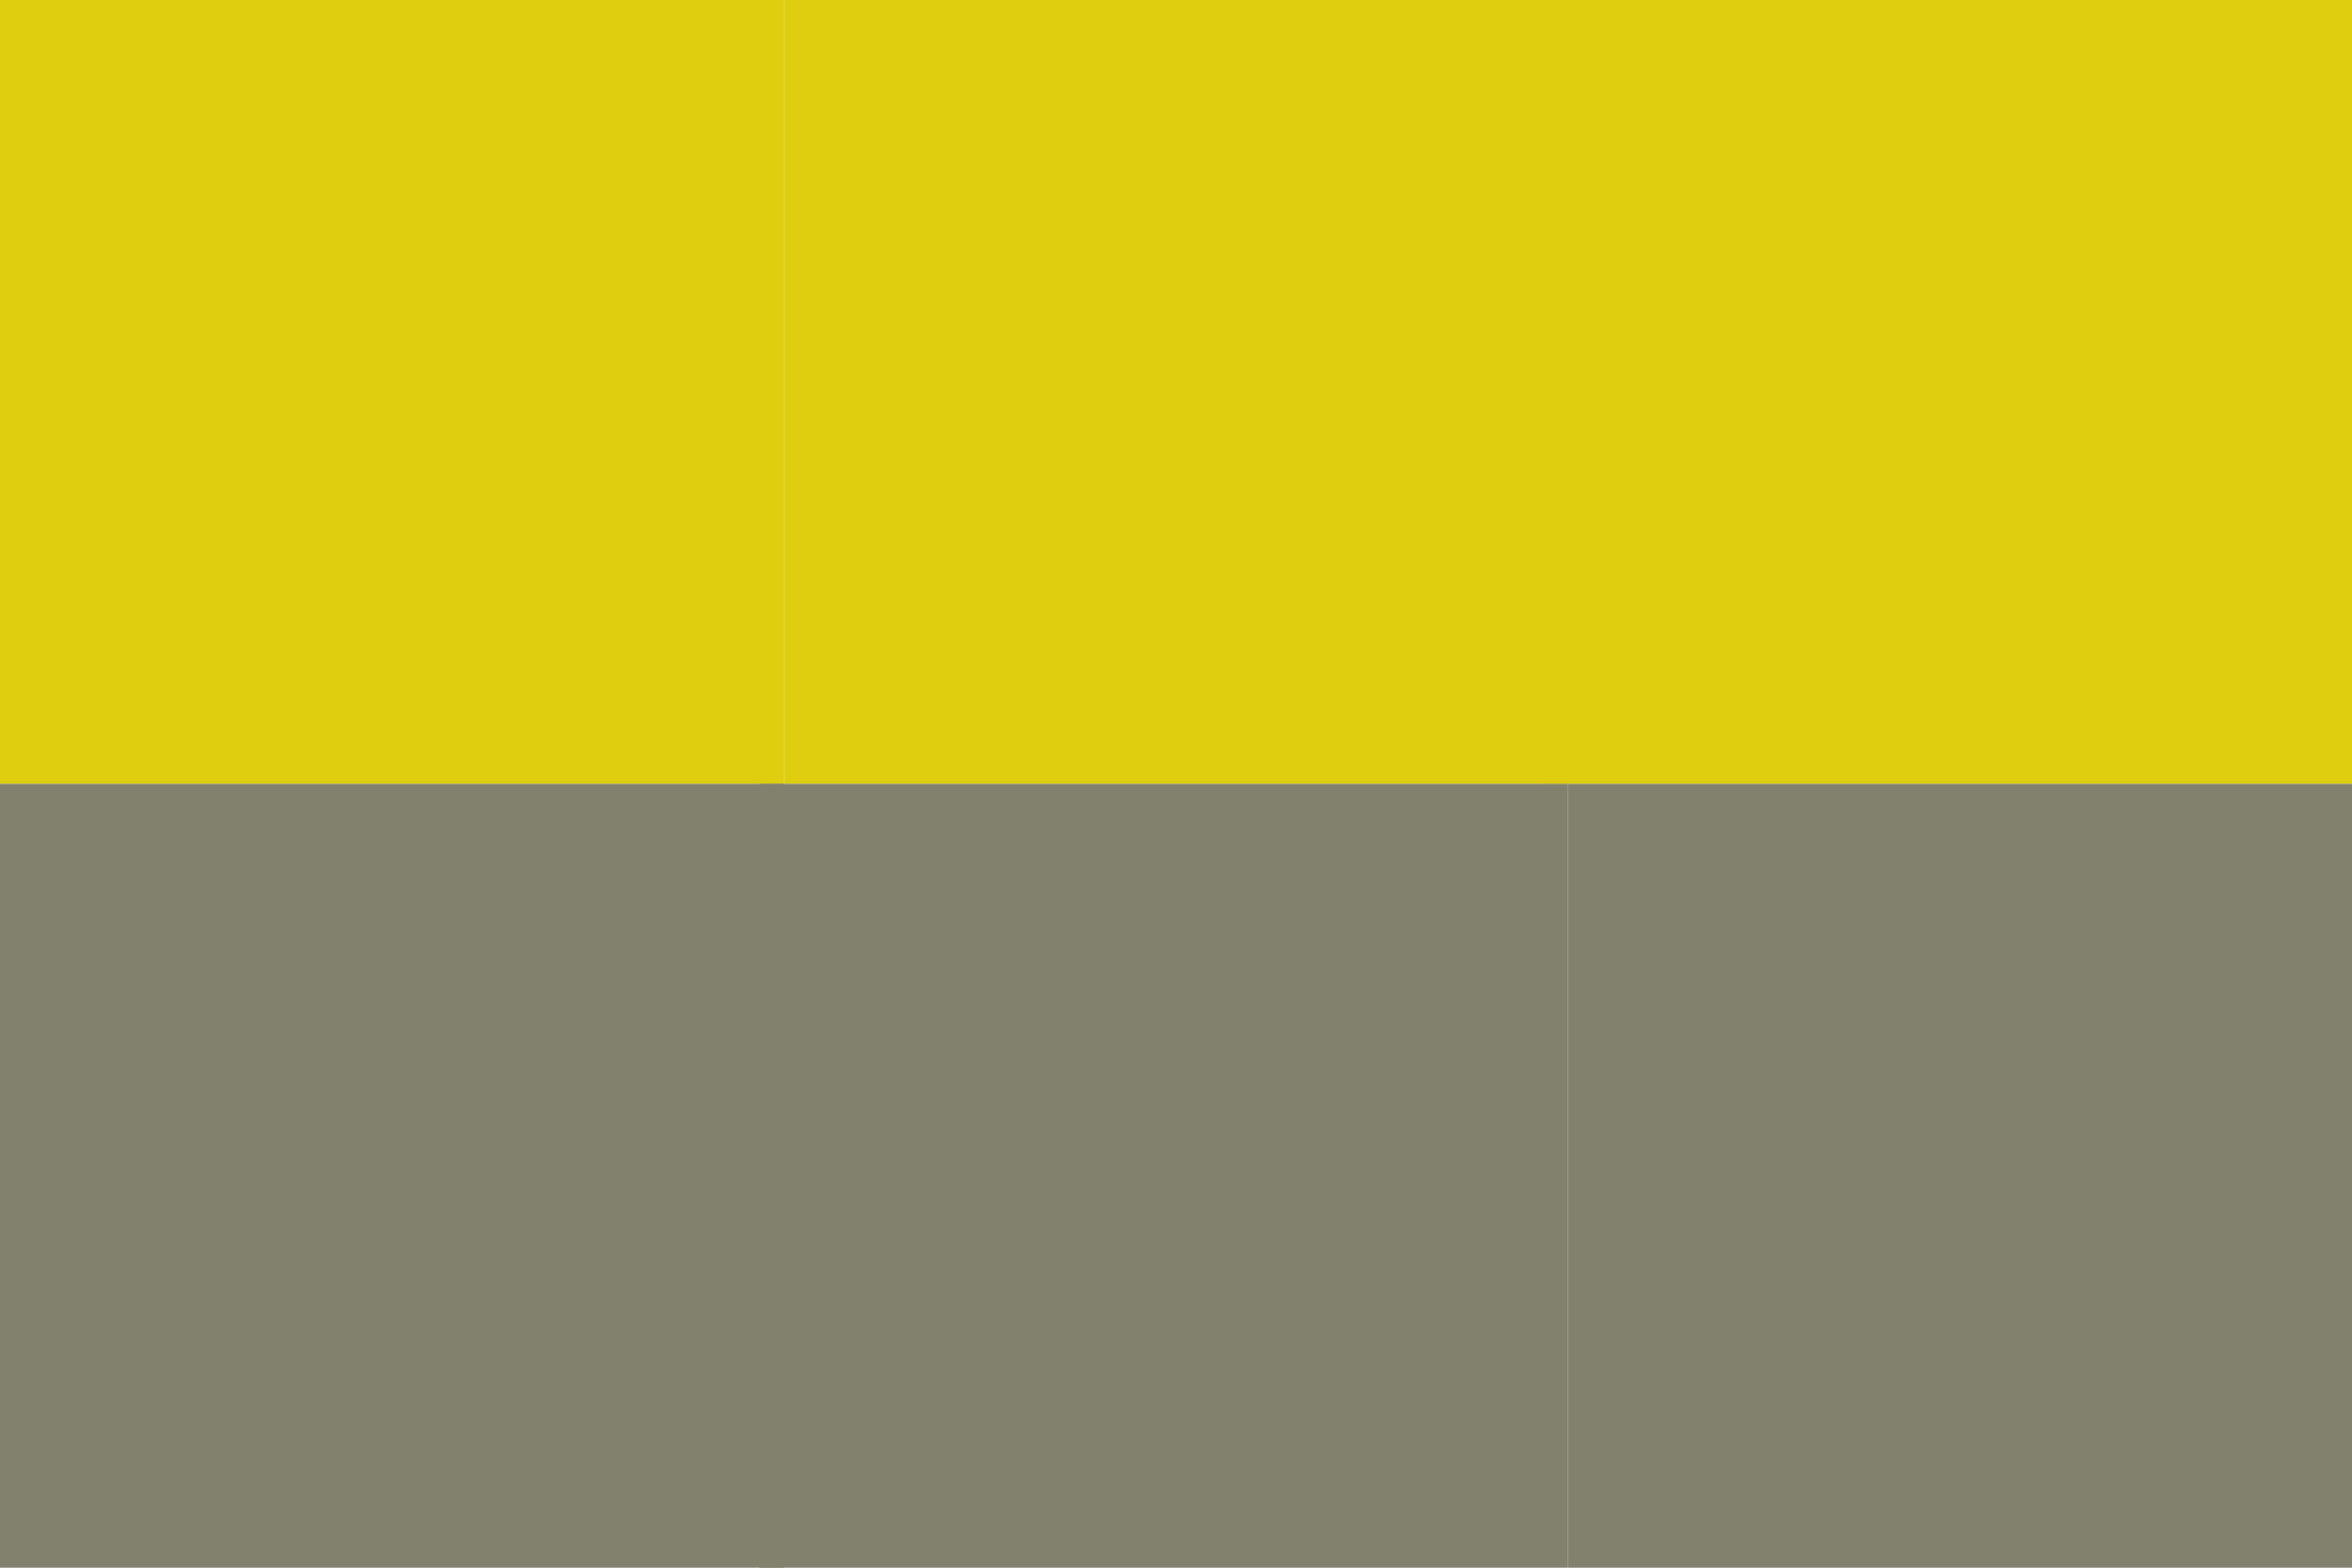
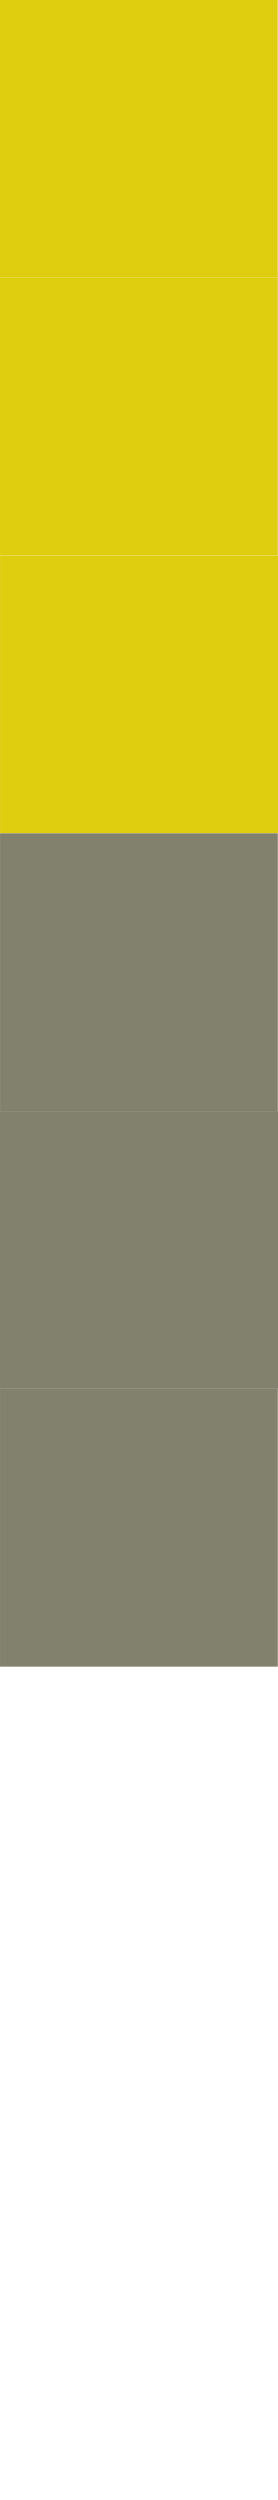
- <svg xmlns="http://www.w3.org/2000/svg" width="96" height="64" viewBox="0 0 96 64" version="1.1" id="svg1">
+ <svg xmlns="http://www.w3.org/2000/svg" width="32" height="288" viewBox="0 0 32 288" version="1.1" id="svg1">
  <defs id="defs1" />
  <g id="layer1">
    <rect style="fill:#dfce10;fill-opacity:1" id="rect4" width="32" height="32" x="0" y="0" />
-     <rect style="fill:#dfce10;fill-opacity:1" id="rect5" width="32" height="32" x="32" y="0" />
-     <rect style="fill:#dfce10;fill-opacity:1" id="rect6" width="33" height="32" x="63" y="0" />
-     <rect style="fill:#82816d;fill-opacity:1" id="rect7" width="32" height="32" x="0" y="32" />
-     <rect style="fill:#82816d;fill-opacity:1" id="rect8" width="33" height="32" x="31" y="32" />
-     <rect style="fill:#82816d;fill-opacity:1" id="rect9" width="32" height="32" x="64" y="32" />
+     <rect style="fill:#dfce10;fill-opacity:1" id="rect5" width="32" height="32" x="0.001" y="31.997" />
+     <rect style="fill:#dfce10;fill-opacity:1;stroke-width:0.985" id="rect6" width="32.028" height="32" x="0.003" y="63.997" />
+     <rect style="fill:#82816d;fill-opacity:1" id="rect7" width="32" height="32" x="0.004" y="95.997" />
+     <rect style="fill:#82816d;fill-opacity:1;stroke-width:0.985" id="rect8" width="32.028" height="32" x="0.001" y="127.997" />
+     <rect style="fill:#82816d;fill-opacity:1" id="rect9" width="32" height="32" x="0.003" y="159.998" />
  </g>
</svg>
